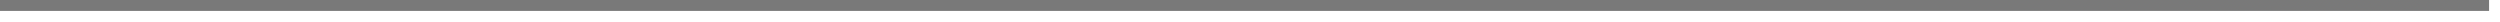
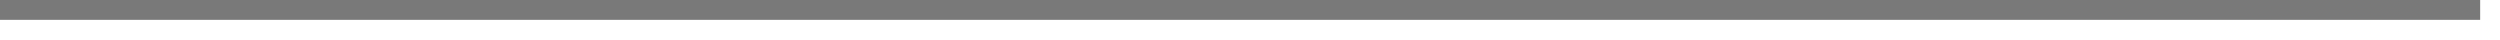
- <svg xmlns="http://www.w3.org/2000/svg" version="1.1" width="229px" height="2px">
-   <g transform="matrix(1 0 0 1 -256 -479 )">
-     <path d="M 256 479.5  L 484 479.5  " stroke-width="1" stroke="#797979" fill="none" />
+ <svg xmlns="http://www.w3.org/2000/svg" version="1.1" width="126px" height="2px">
+   <g transform="matrix(1 0 0 1 -653 -157 )">
+     <path d="M 653 157.5  L 778 157.5  " stroke-width="1" stroke="#797979" fill="none" />
  </g>
</svg>
